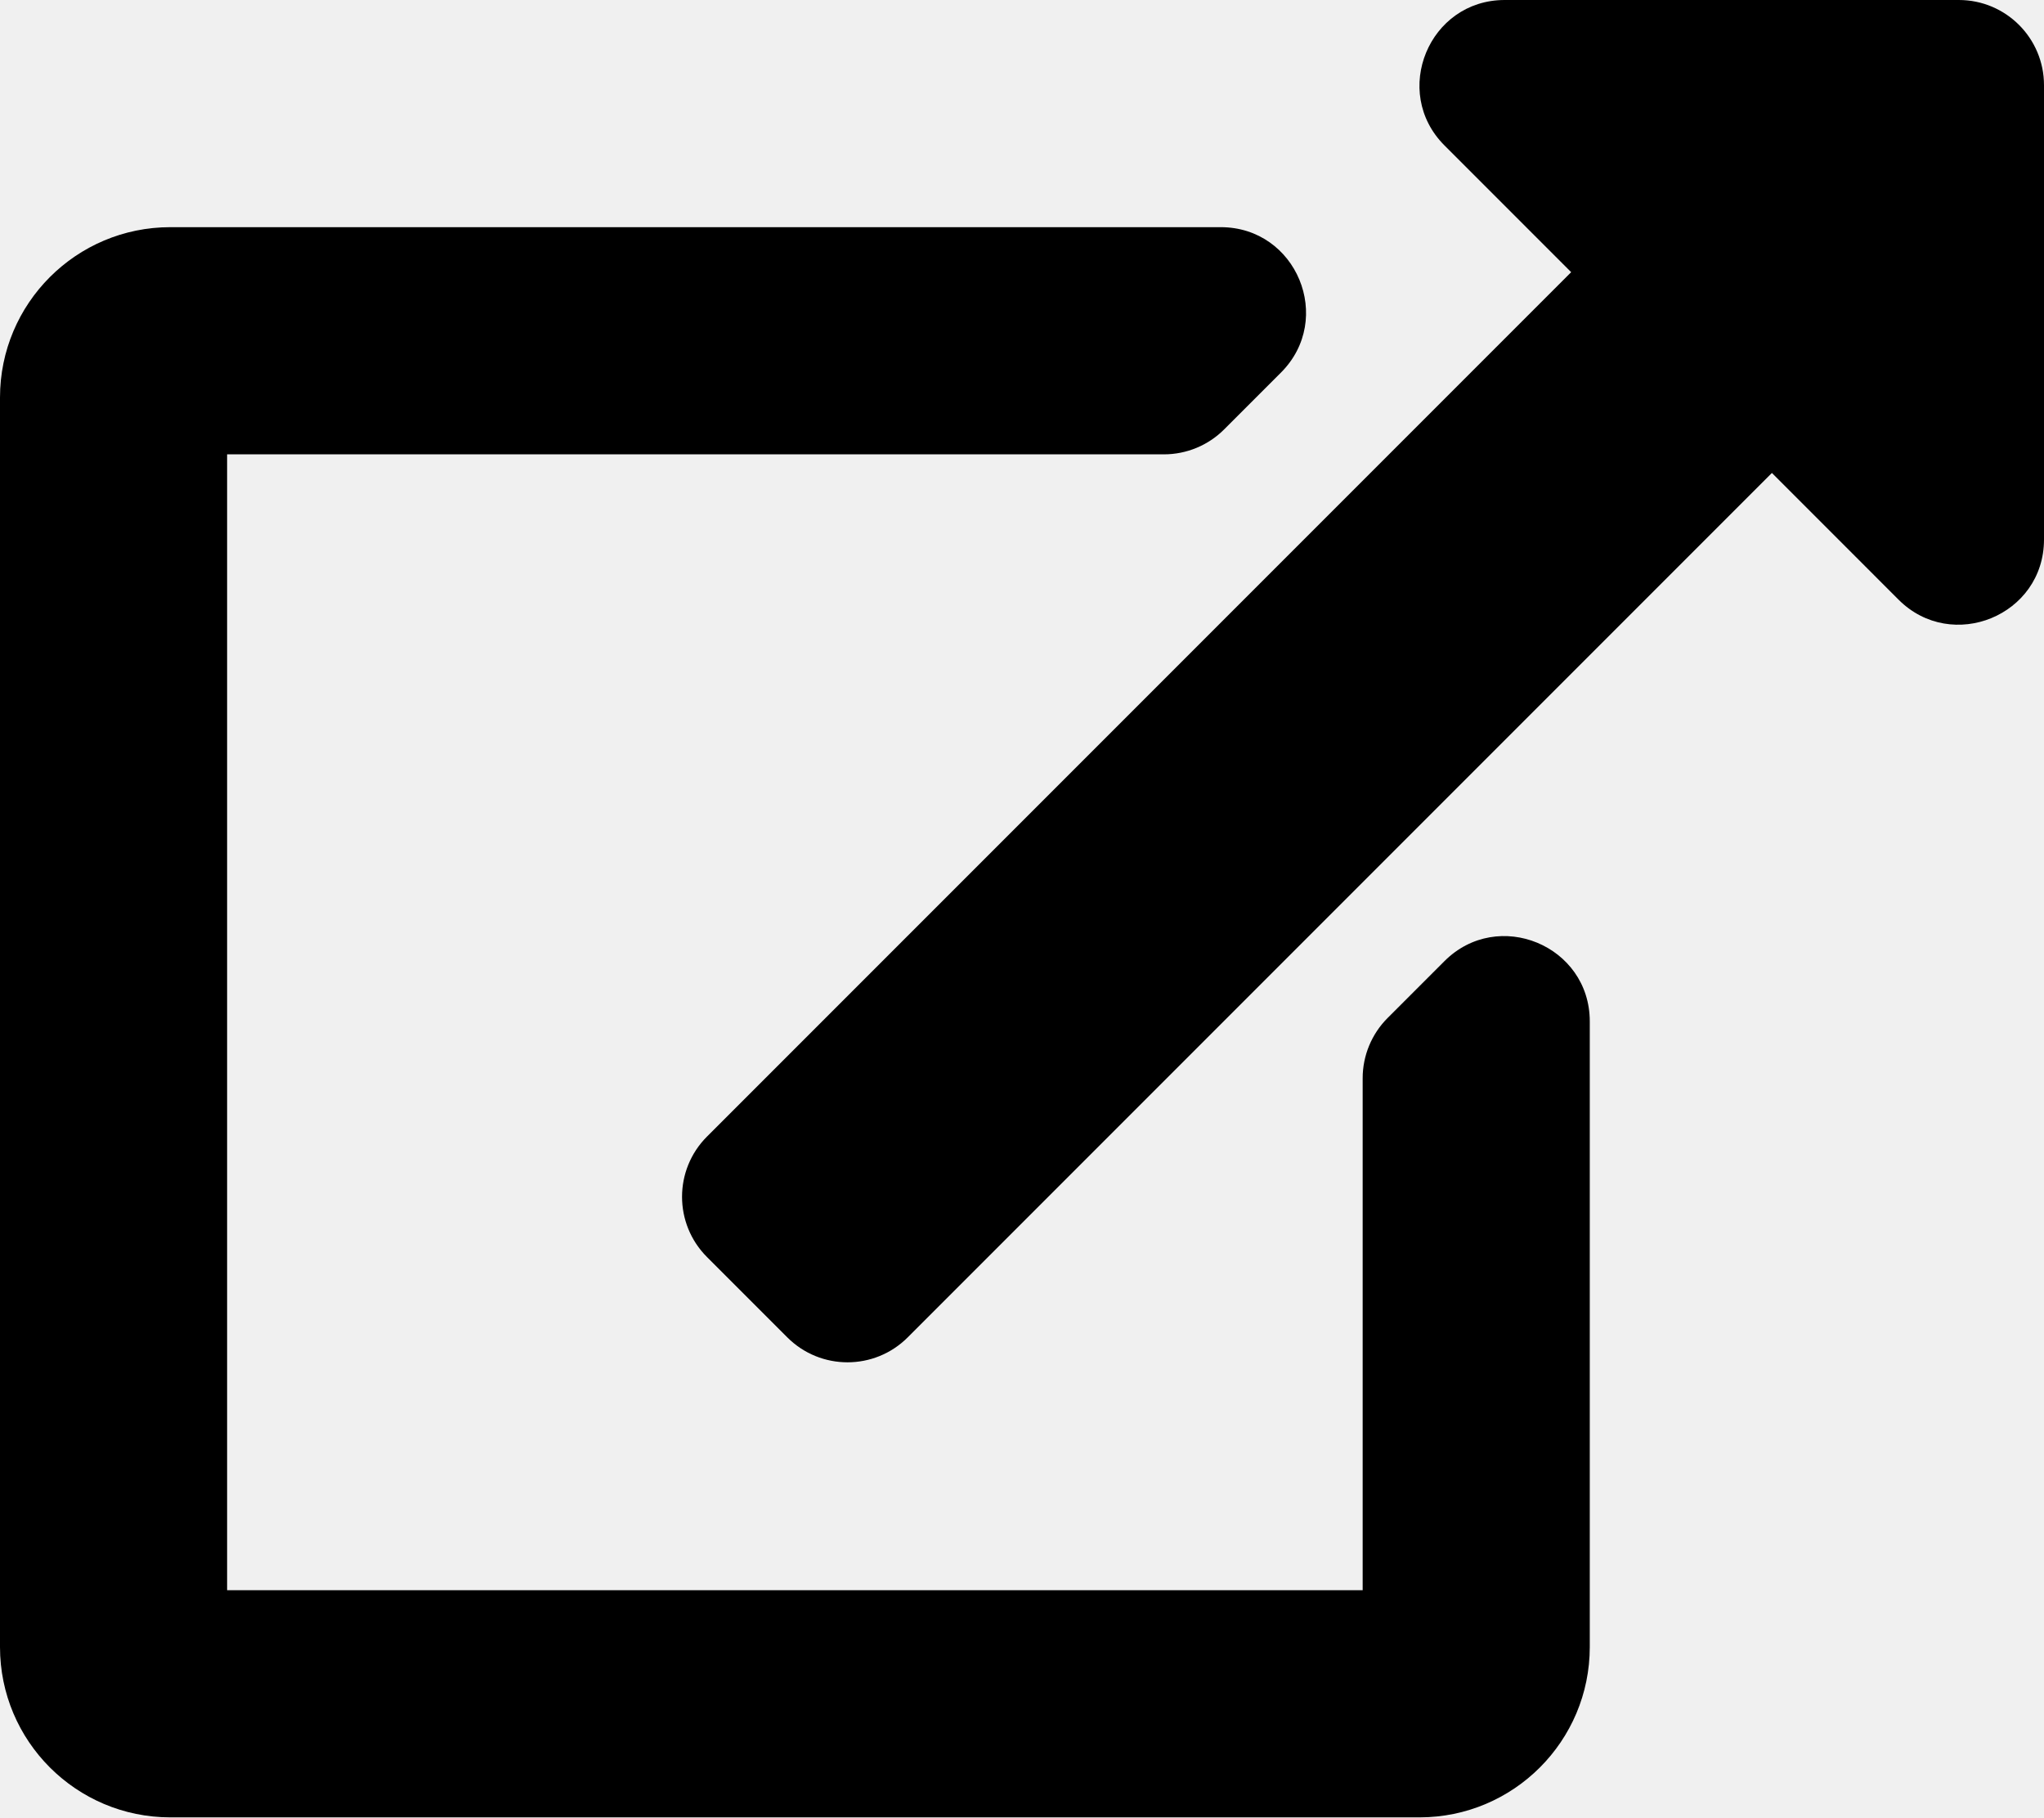
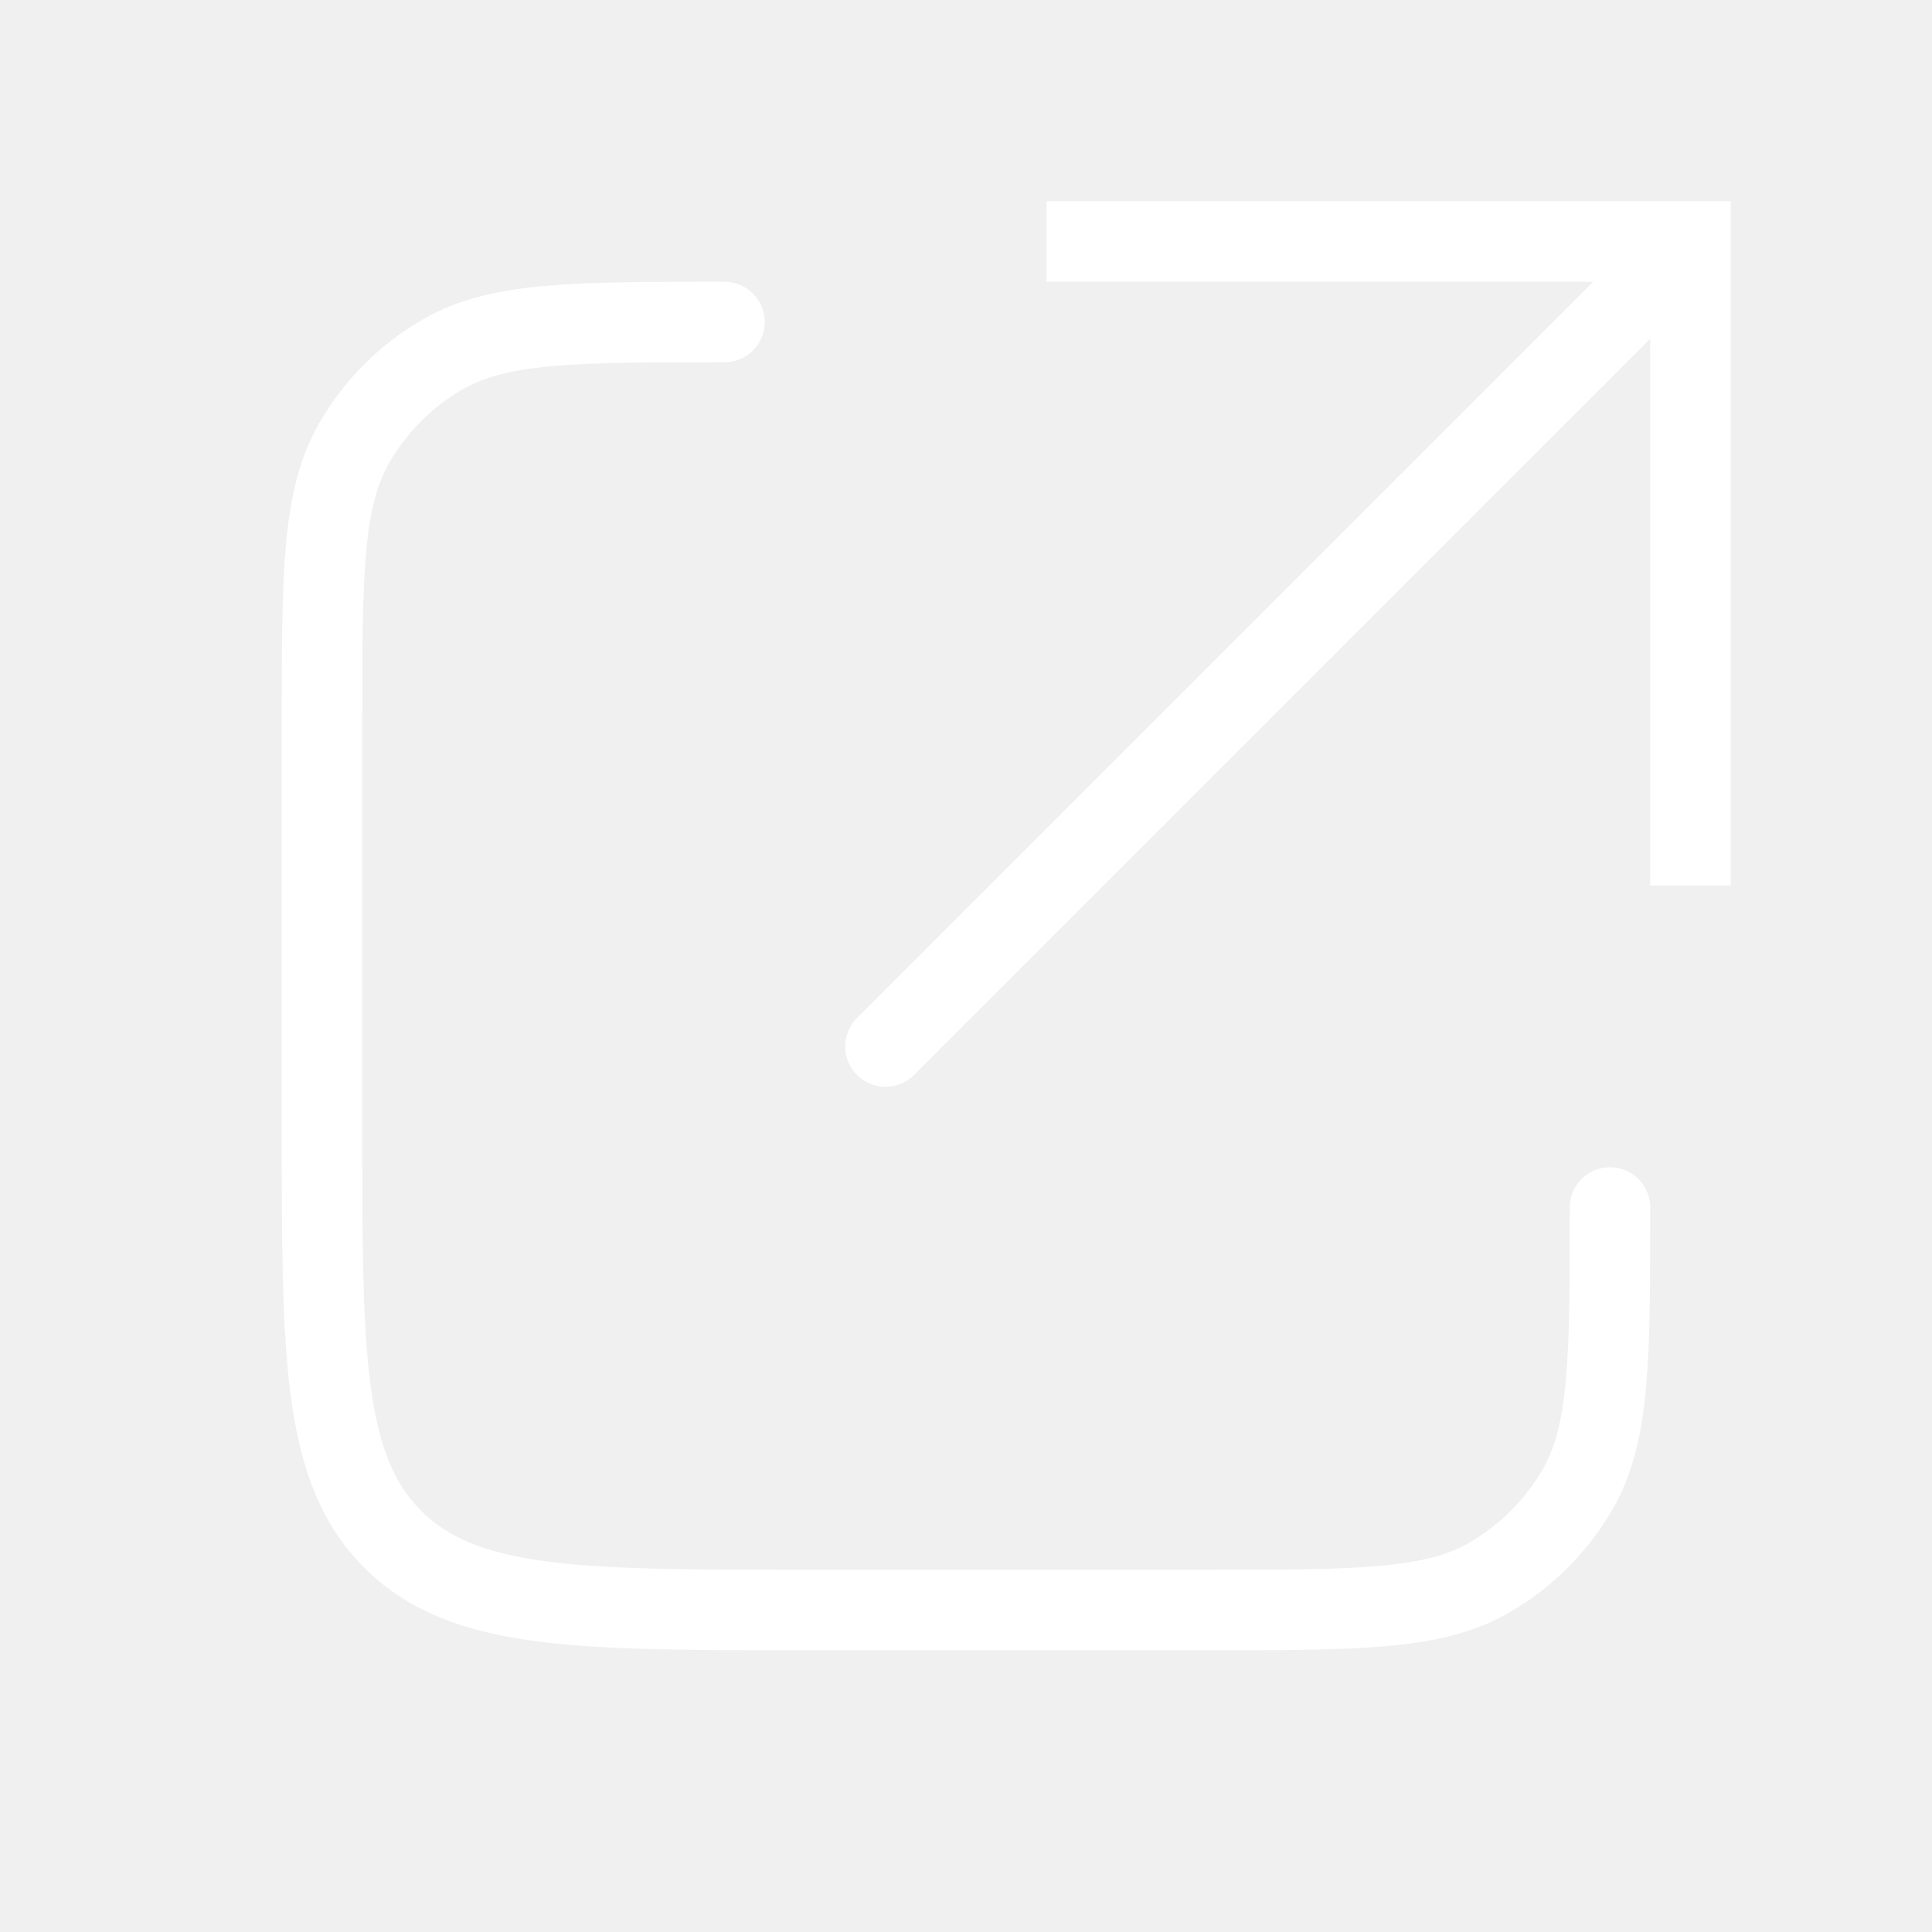
- <svg xmlns="http://www.w3.org/2000/svg" viewBox="0 0 576 512" class="external-link-icon">
-   <path d="M576 24v127.984c0 21.461-25.96 31.98-40.971 16.971l-35.707-35.709-243.523 243.523c-9.373 9.373-24.568 9.373-33.941 0l-22.627-22.627c-9.373-9.373-9.373-24.569 0-33.941L442.756 76.676l-35.703-35.705C391.982 25.9 402.656 0 424.024 0H552c13.255 0 24 10.745 24 24zM407.029 270.794l-16 16A23.999 23.999 0 0 0 384 303.765V448H64V128h264a24.003 24.003 0 0 0 16.97-7.029l16-16C376.089 89.851 365.381 64 344 64H48C21.49 64 0 85.49 0 112v352c0 26.51 21.49 48 48 48h352c26.51 0 48-21.49 48-48V287.764c0-21.382-25.852-32.09-40.971-16.97z" />
+ <svg xmlns="http://www.w3.org/2000/svg" width="24" height="24" viewBox="0 0 24 24" fill="none">
+   <path d="M21 3L21.5 3L21.5 2.5L21 2.5L21 3ZM10.646 12.646C10.451 12.842 10.451 13.158 10.646 13.354C10.842 13.549 11.158 13.549 11.354 13.354L10.646 12.646ZM13 3.5L21 3.5L21 2.5L13 2.5L13 3.5ZM20.5 3L20.5 11L21.5 11L21.5 3L20.5 3ZM20.646 2.646L10.646 12.646L11.354 13.354L21.354 3.354L20.646 2.646Z" fill="white" />
+   <path d="M9 4V4C7.131 4 6.196 4 5.5 4.402C5.044 4.665 4.665 5.044 4.402 5.5C4 6.196 4 7.131 4 9L4 14C4 16.828 4 18.243 4.879 19.121C5.757 20 7.172 20 10 20L15 20C16.869 20 17.804 20 18.5 19.598C18.956 19.335 19.335 18.956 19.598 18.5C20 17.804 20 16.869 20 15V15" stroke="white" stroke-linecap="round" />
</svg>
